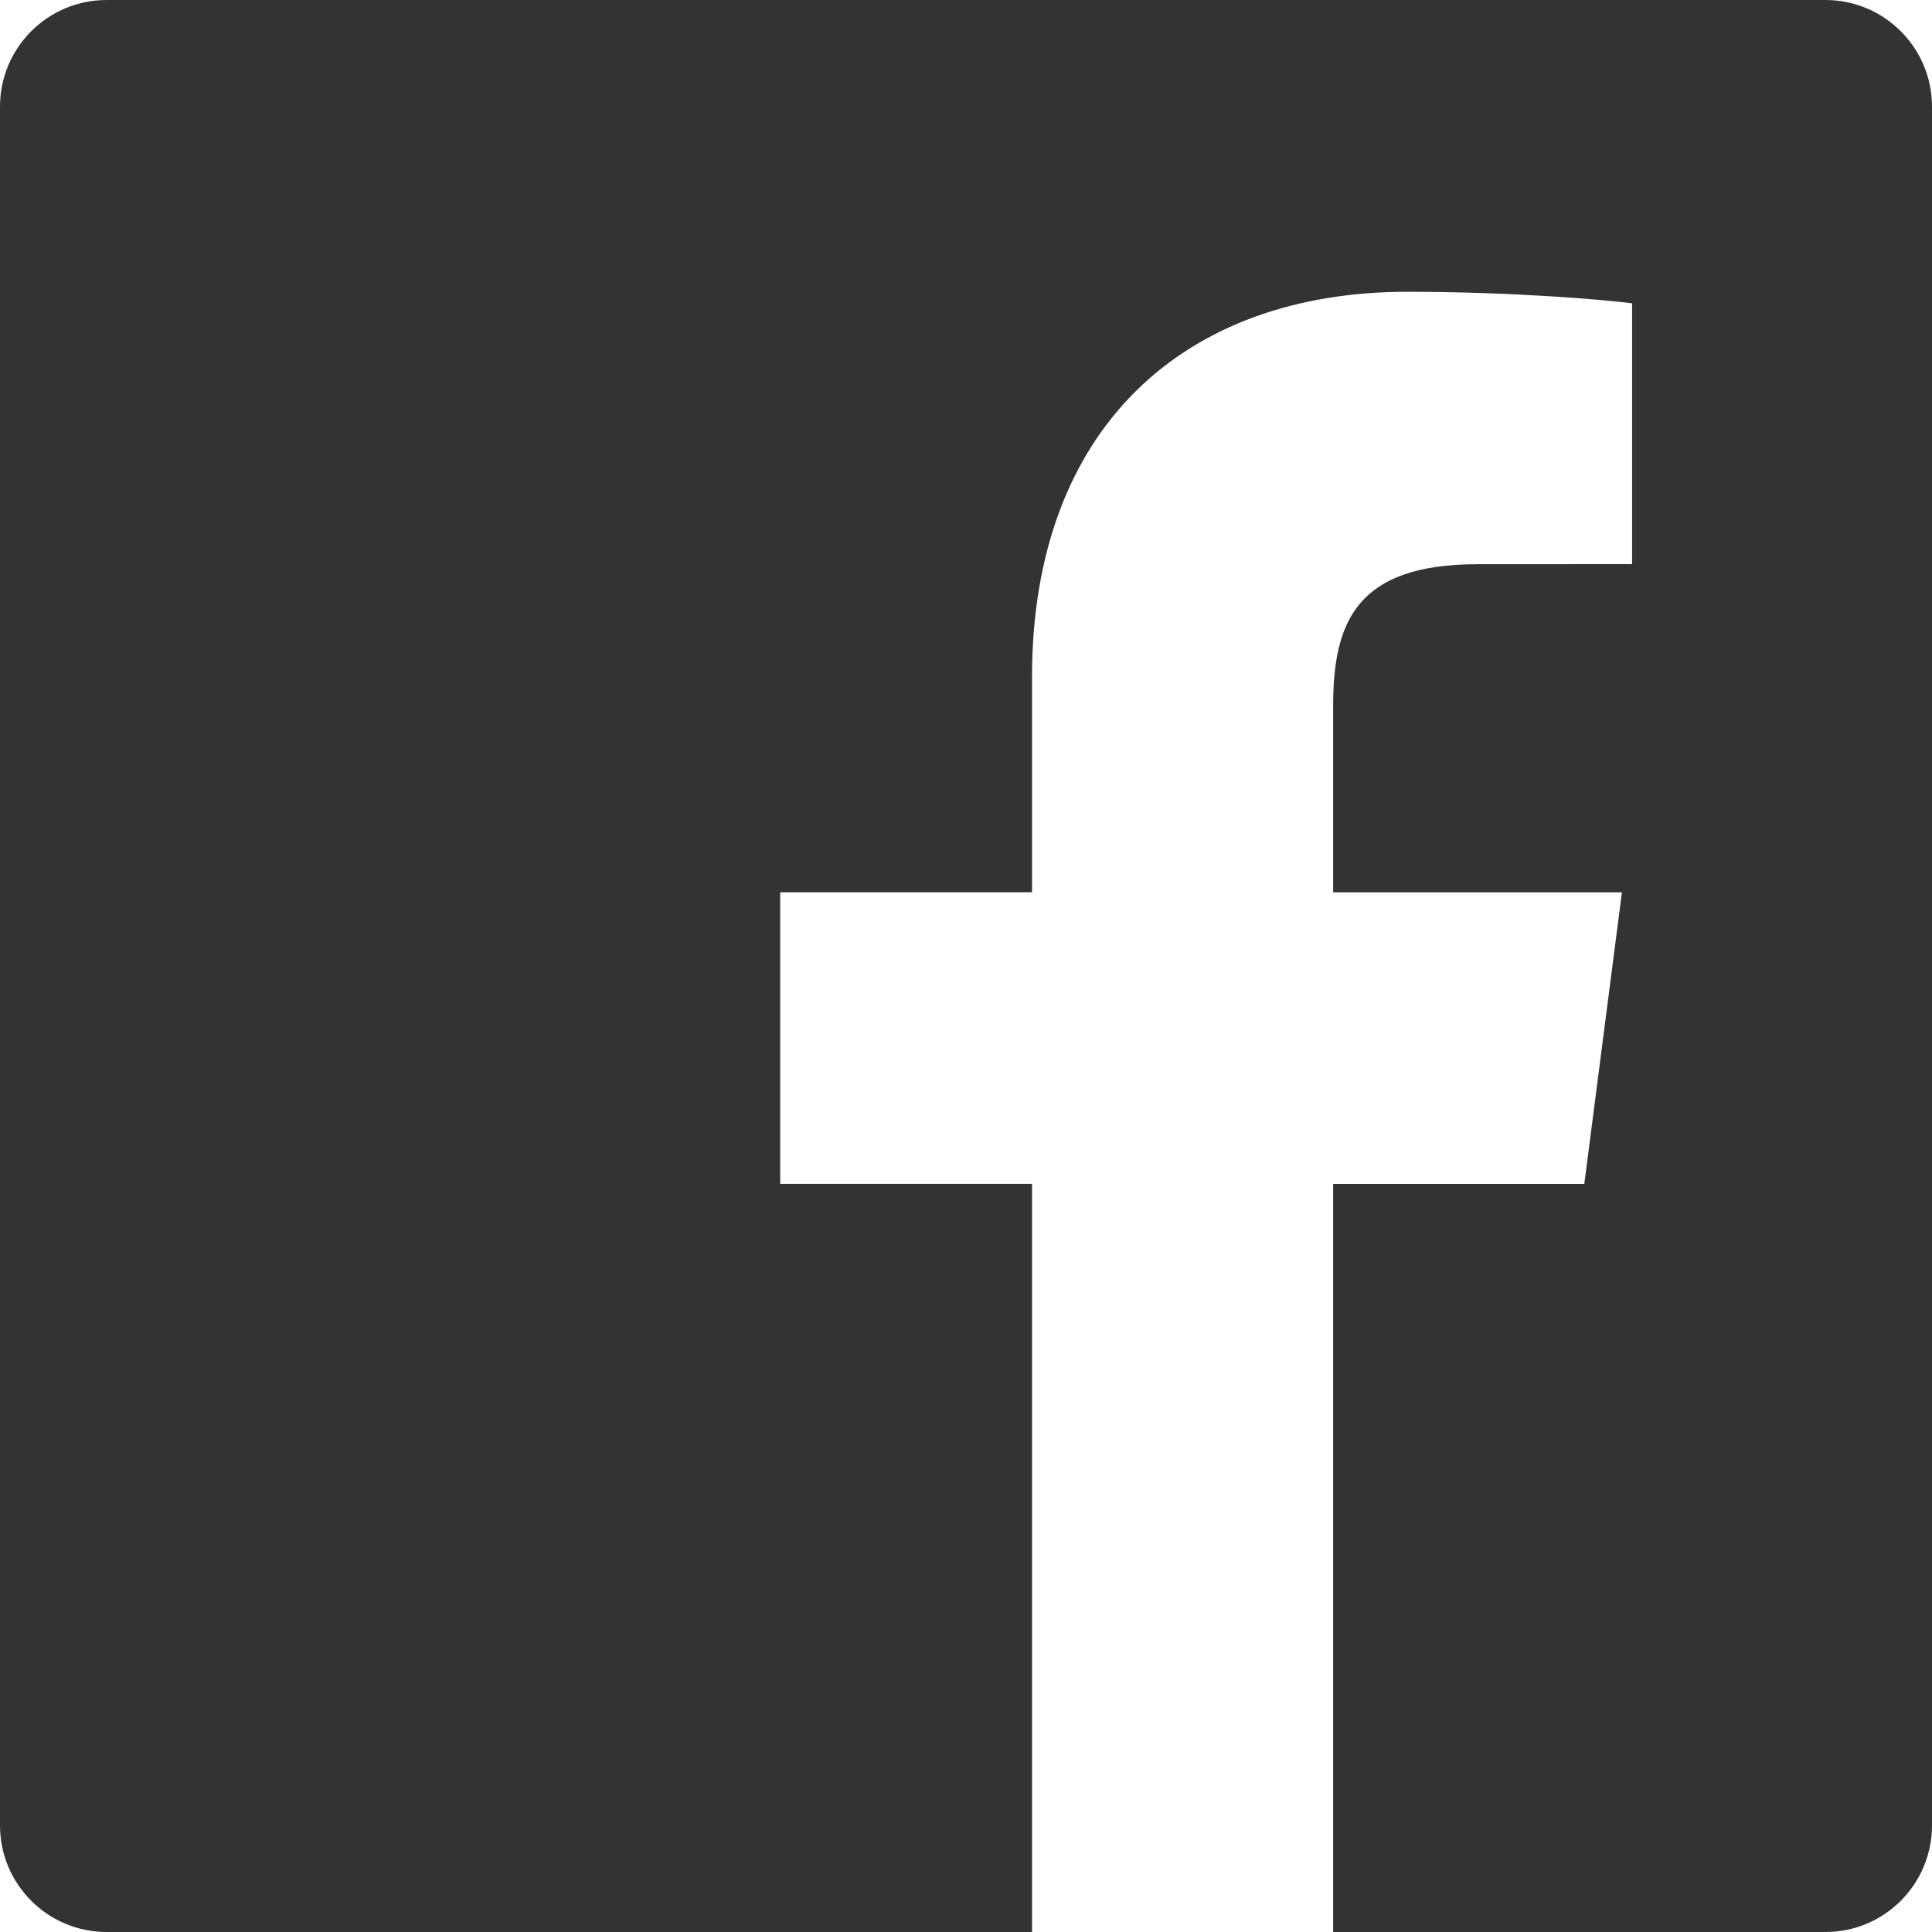
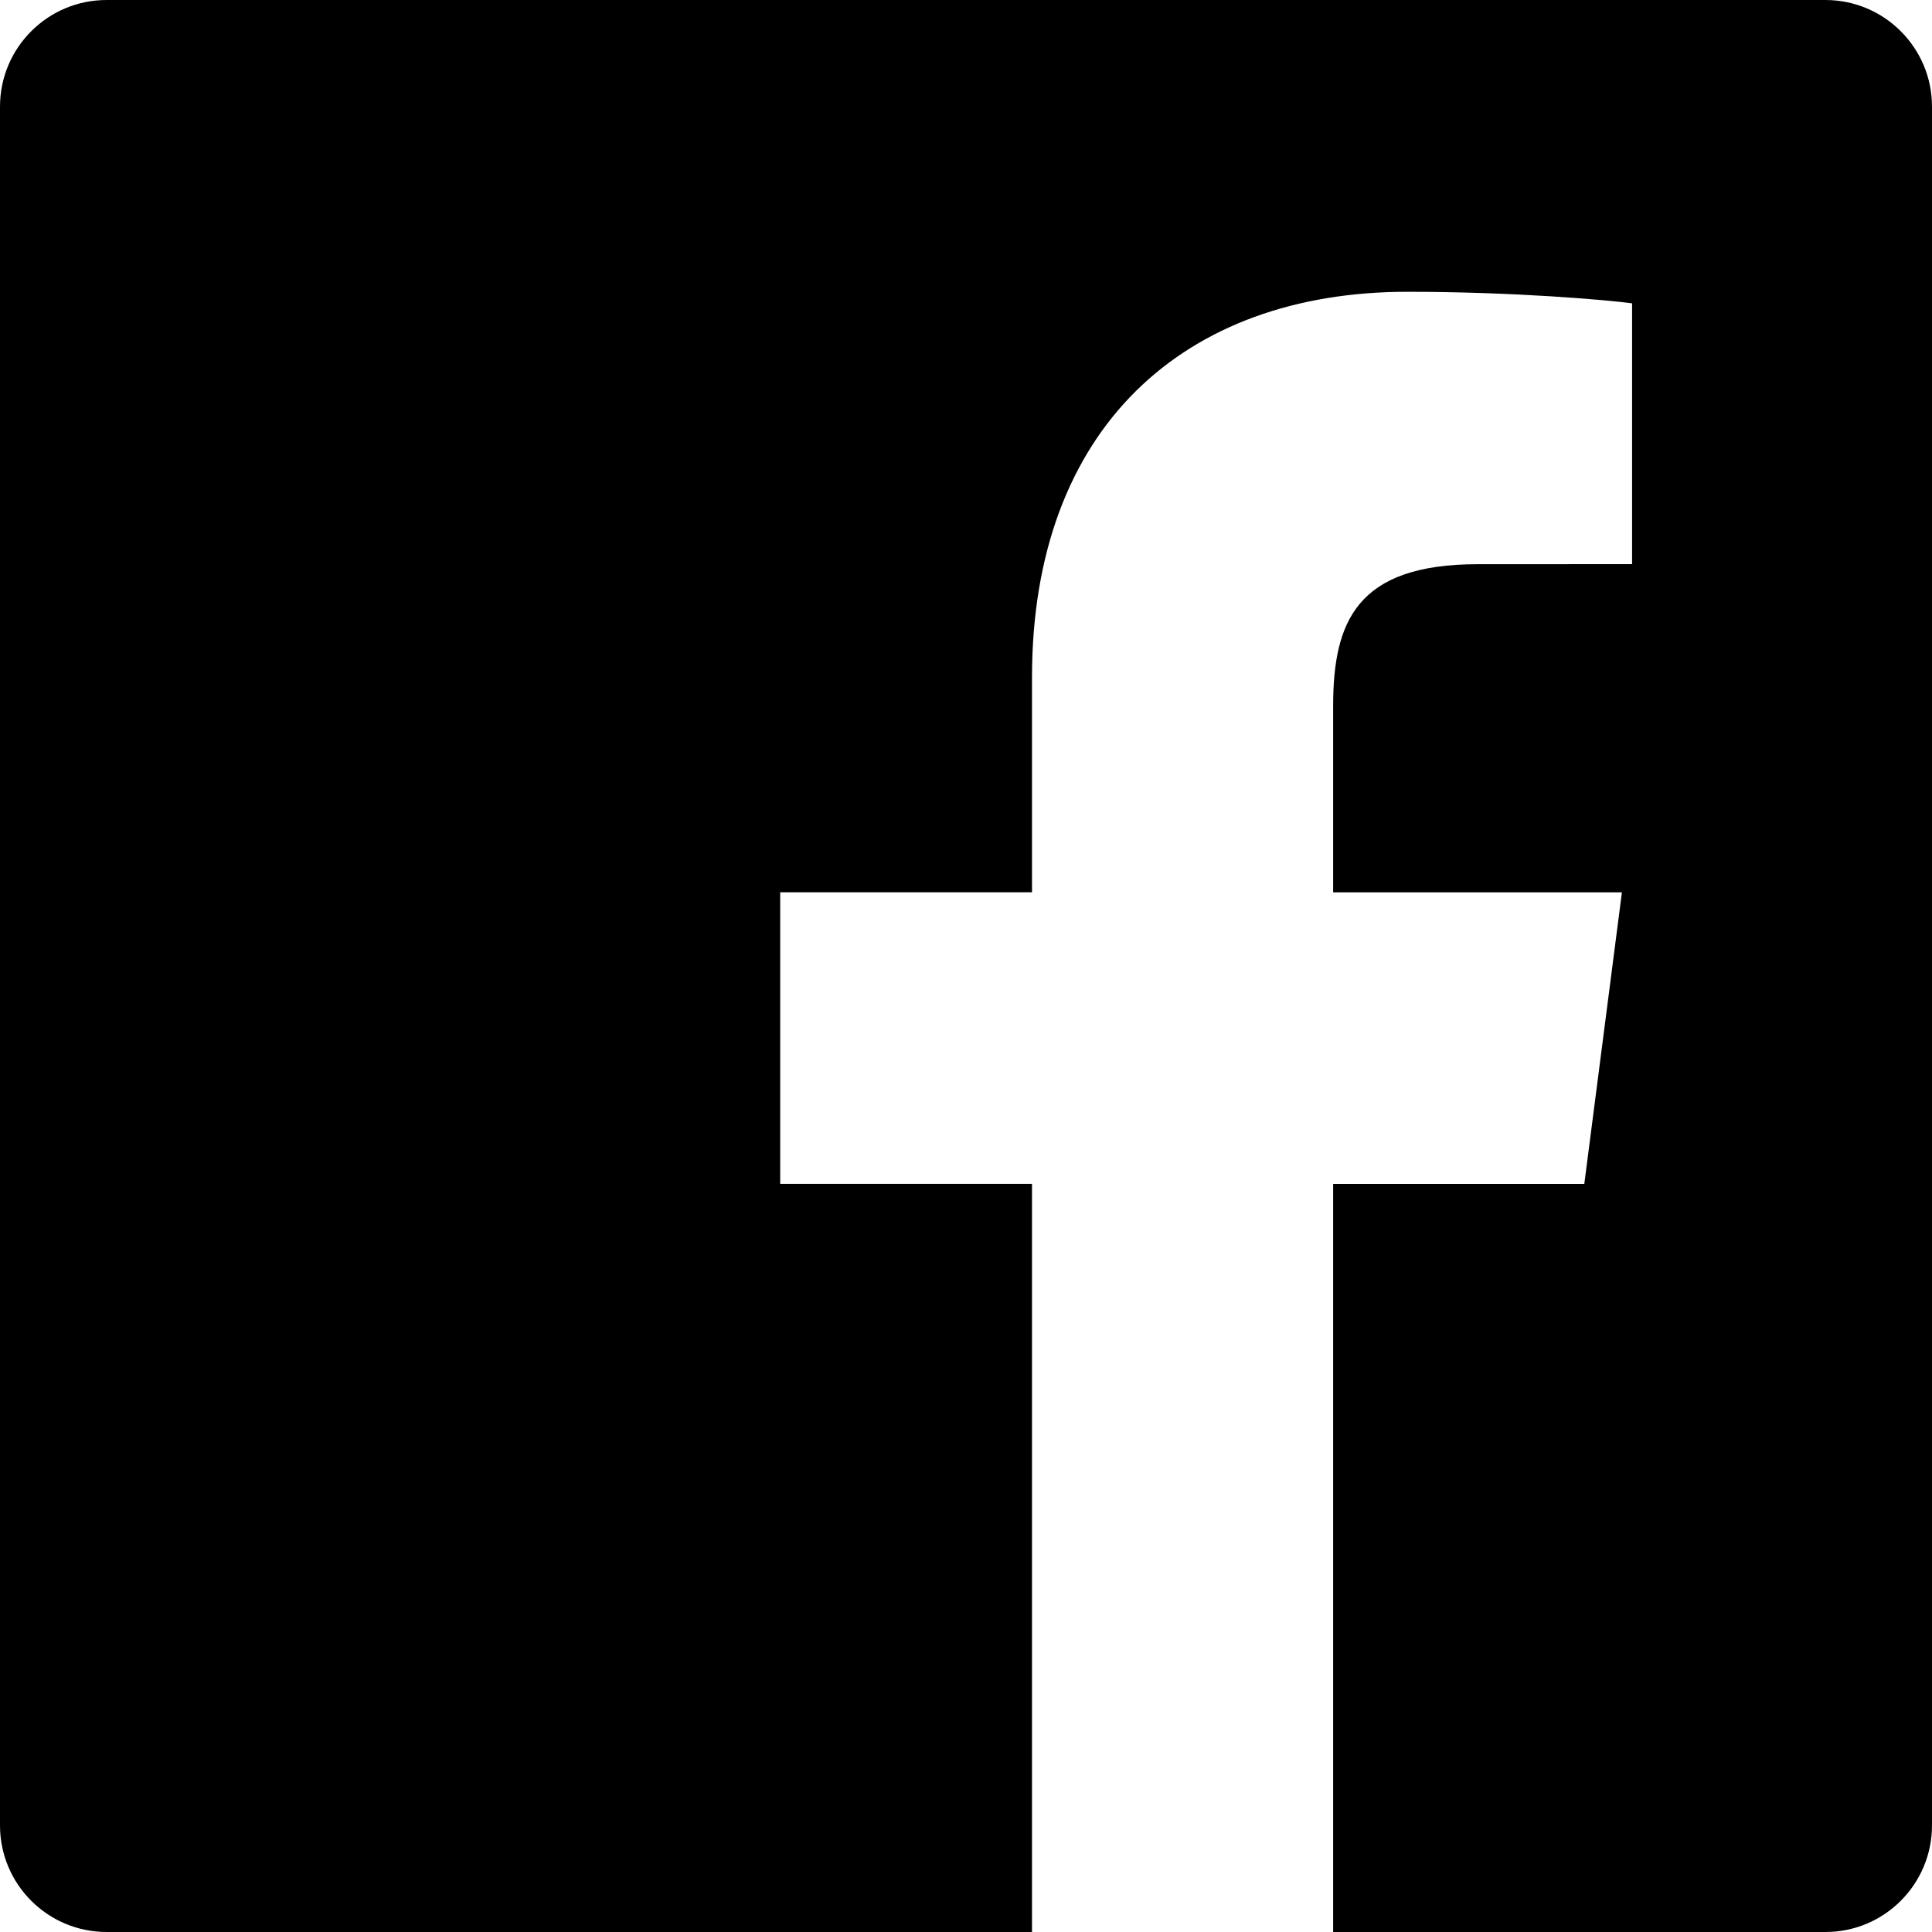
- <svg xmlns="http://www.w3.org/2000/svg" width="30" height="30" viewBox="0 0 30 30" fill="none">
-   <path id="Path" d="M28.344 0H1.656C0.741 0 0 0.741 0 1.656V28.345C0 29.259 0.741 30 1.656 30H16.025V18.383H12.115V13.855H16.025V10.516C16.025 6.641 18.391 4.531 21.849 4.531C23.505 4.531 24.927 4.655 25.343 4.71V8.76L22.945 8.761C21.065 8.761 20.701 9.655 20.701 10.965V13.856H25.185L24.601 18.384H20.701V30H28.346C29.259 30 30 29.259 30 28.344V1.656C30 0.741 29.259 0 28.344 0Z" fill="#333333" />
+ <svg xmlns="http://www.w3.org/2000/svg" width="30" height="30" viewBox="0 0 30 30">
+   <path id="Path" d="M28.344 0H1.656C0.741 0 0 0.741 0 1.656V28.345C0 29.259 0.741 30 1.656 30H16.025V18.383H12.115V13.855H16.025V10.516C16.025 6.641 18.391 4.531 21.849 4.531C23.505 4.531 24.927 4.655 25.343 4.71V8.76L22.945 8.761C21.065 8.761 20.701 9.655 20.701 10.965V13.856H25.185L24.601 18.384H20.701V30H28.346C29.259 30 30 29.259 30 28.344V1.656C30 0.741 29.259 0 28.344 0Z" />
</svg>
